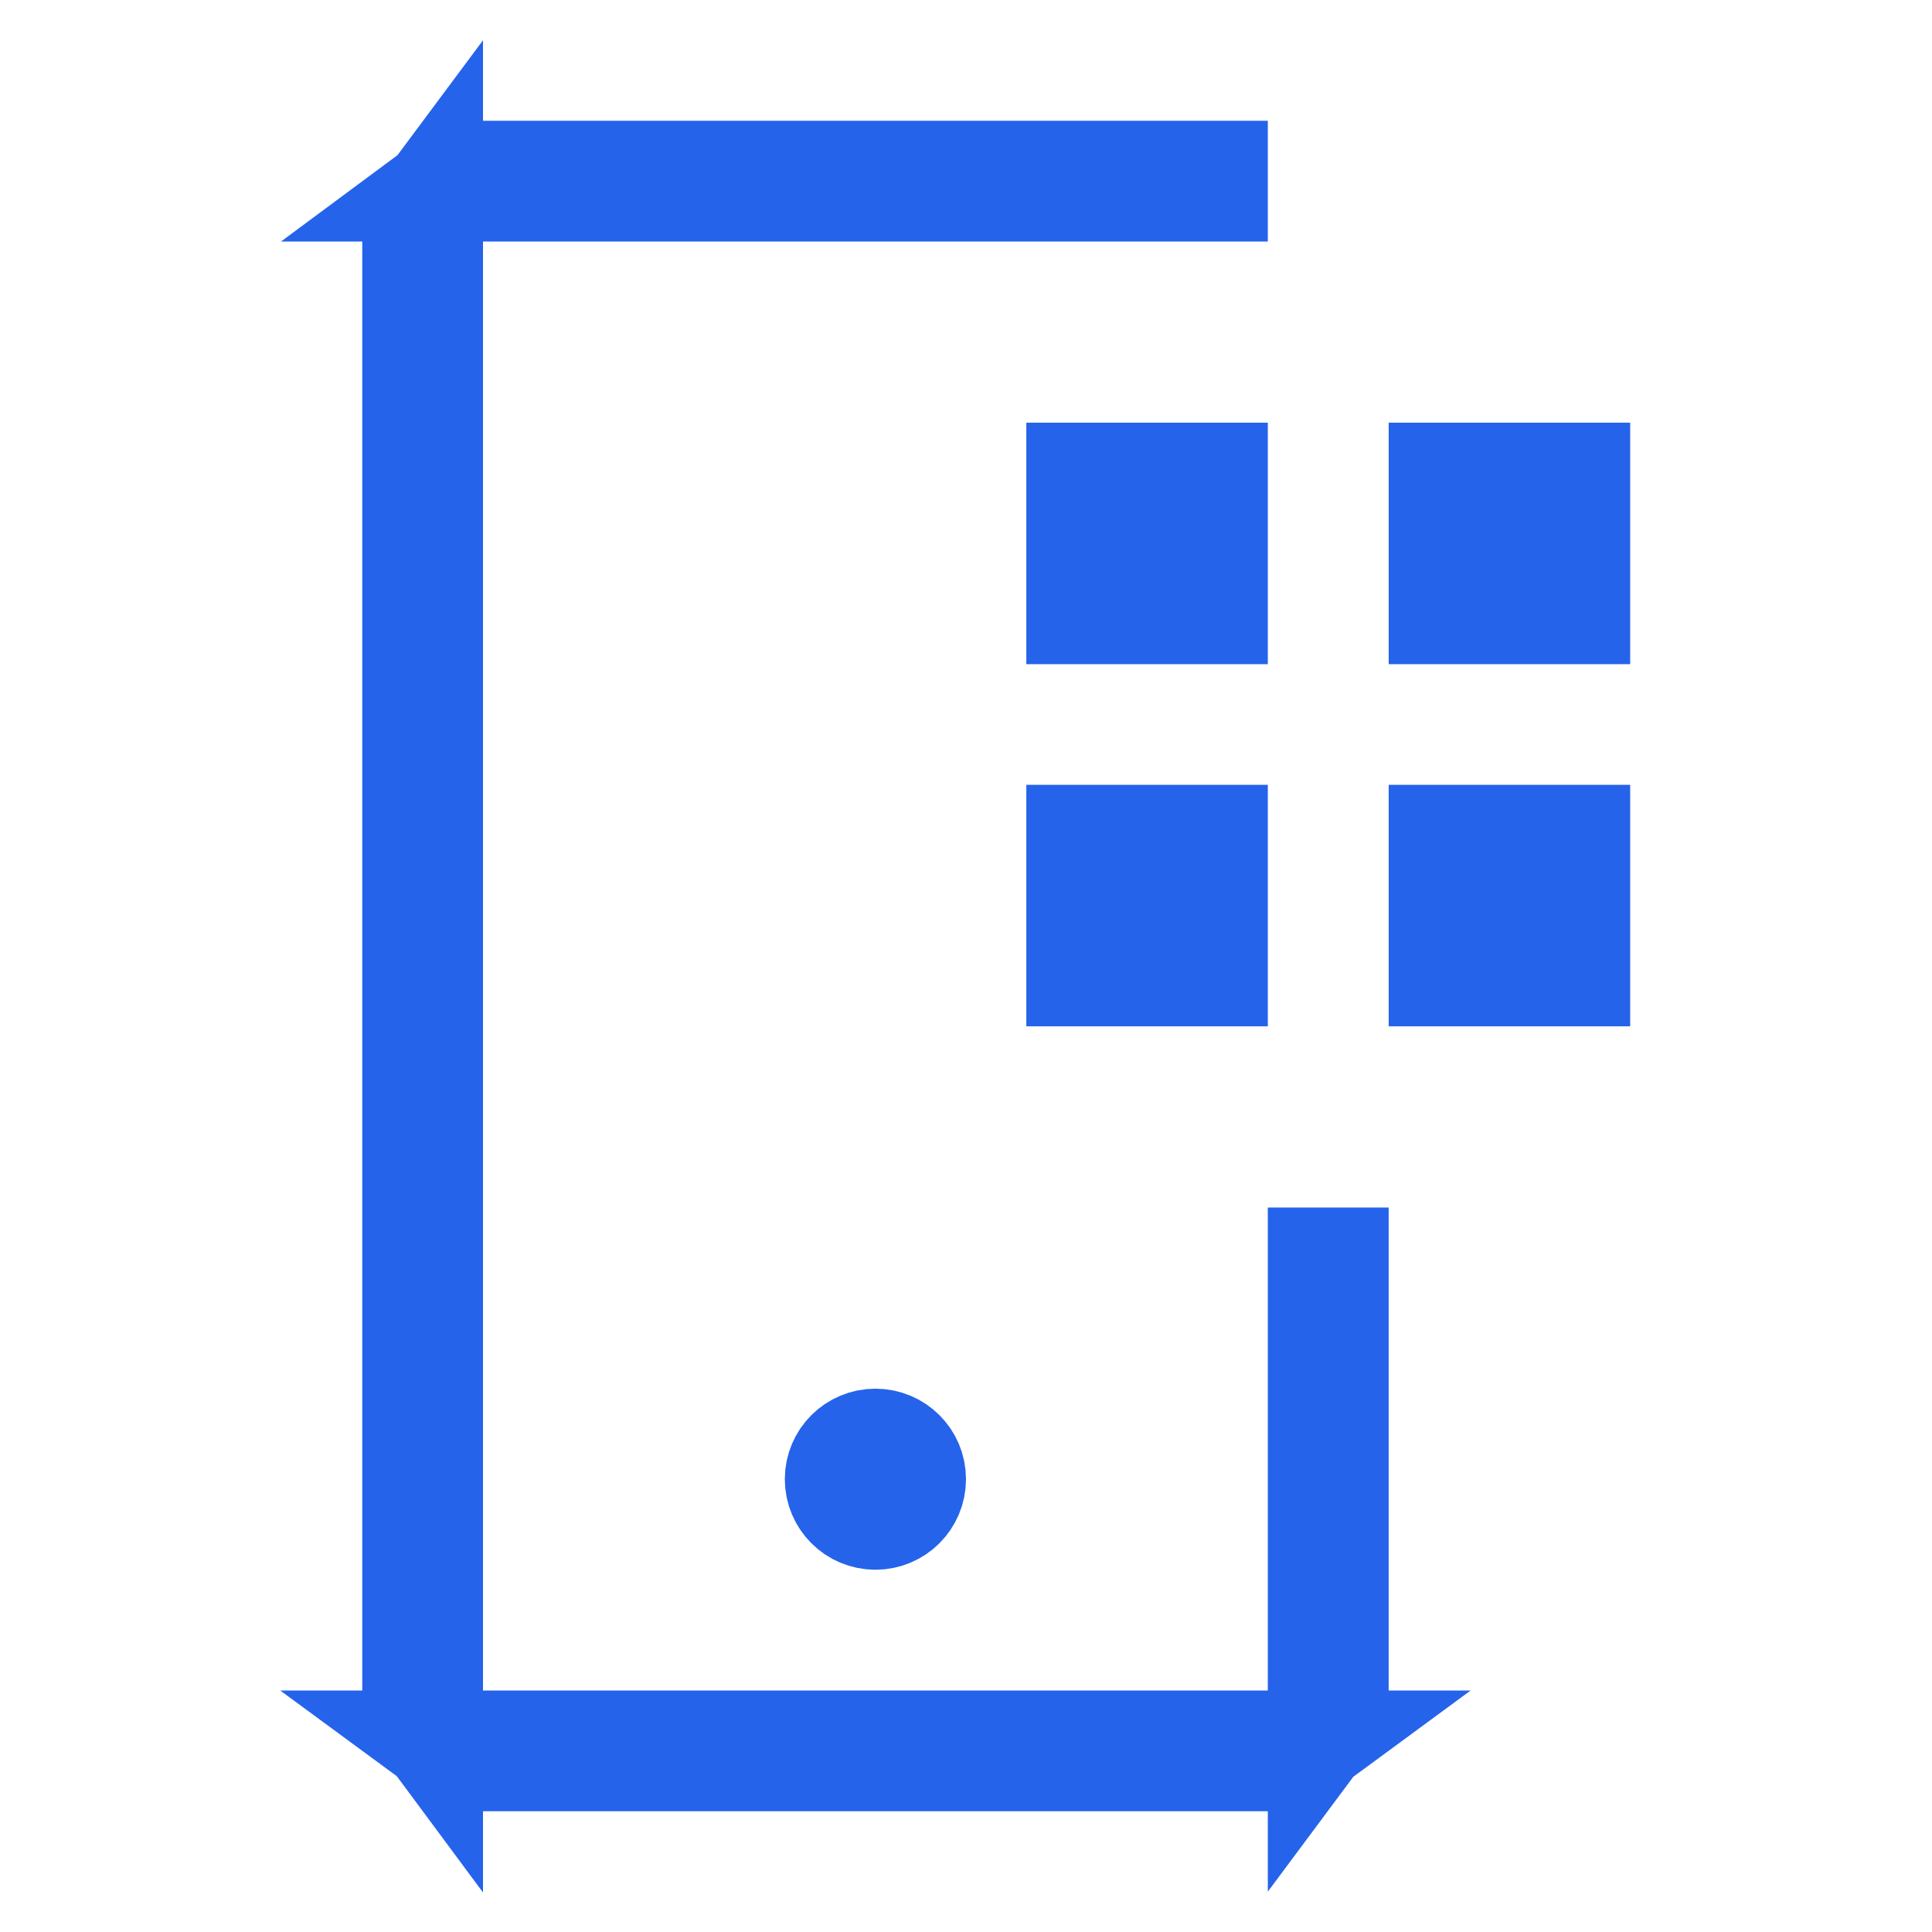
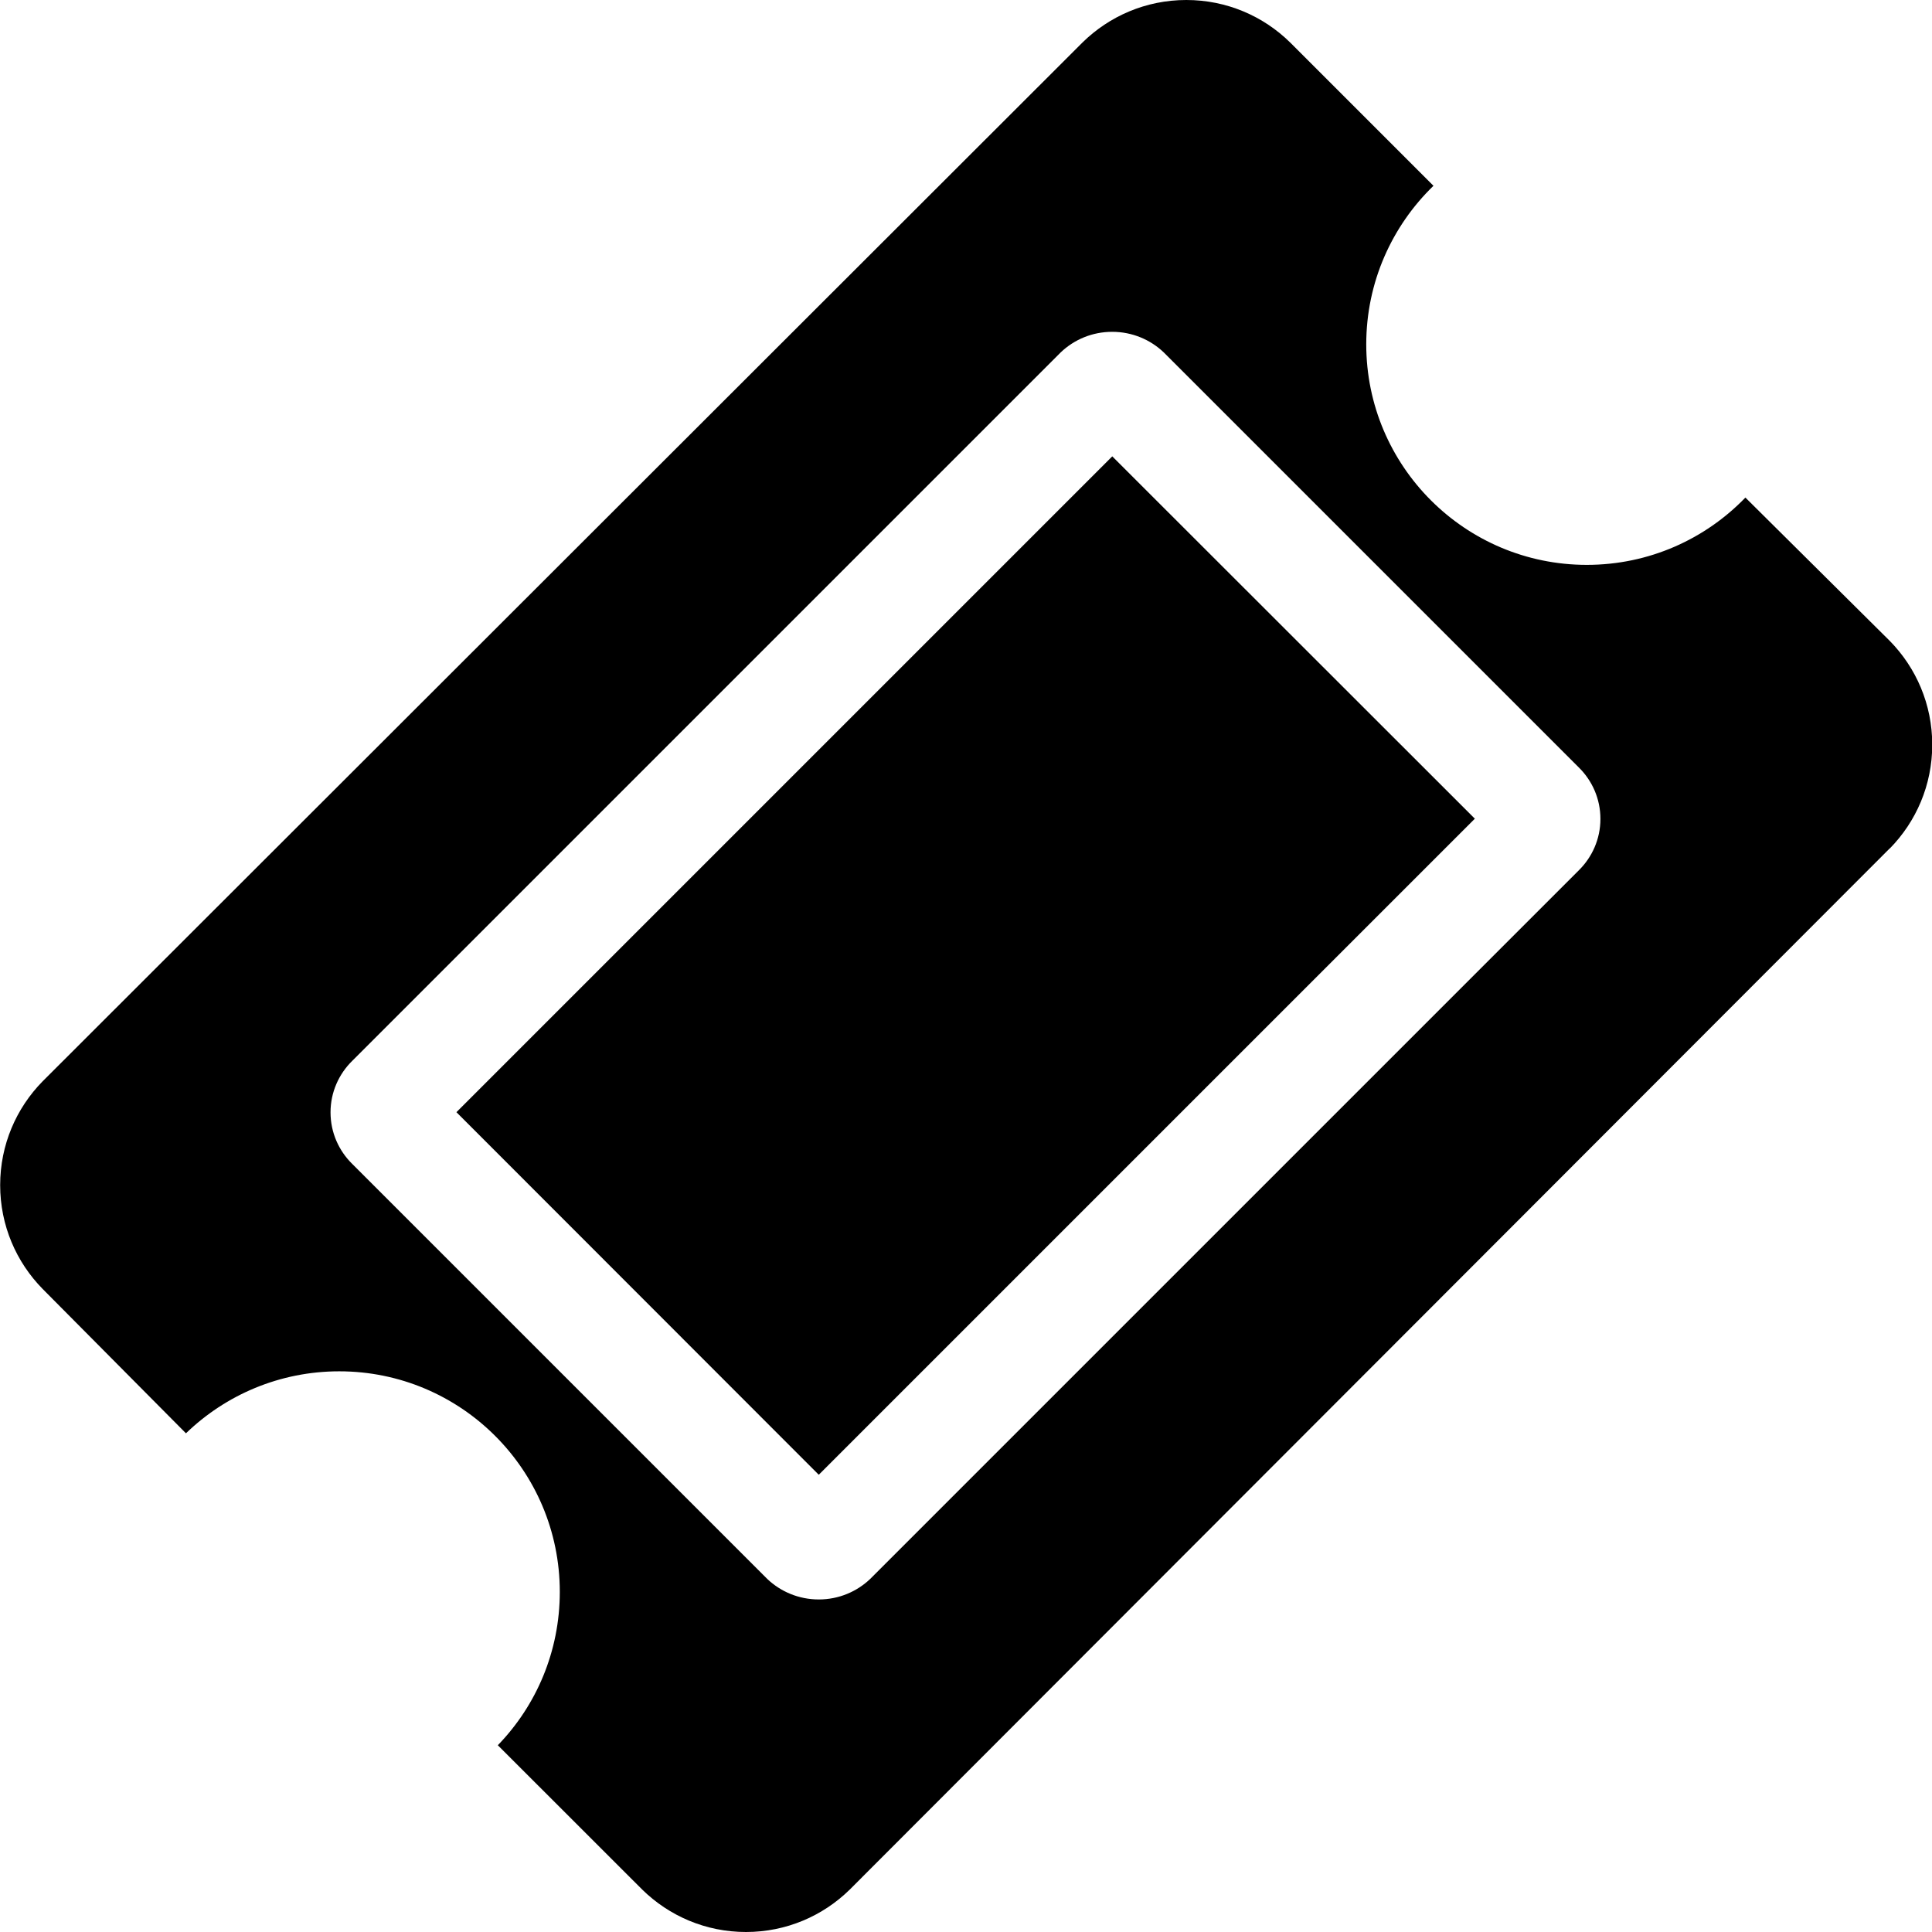
- <svg xmlns="http://www.w3.org/2000/svg" width="18" height="18" viewBox="0 0 18 18" fill="none">
-   <path d="M14.688 4.438V5.688H13.438V4.438H14.688Z" fill="#2563EB" stroke="#2563EB" />
-   <path d="M14.688 7.812V9.062H13.438V7.812H14.688Z" fill="#2563EB" stroke="#2563EB" />
-   <path d="M11.312 4.438V5.688H10.062V4.438H11.312Z" fill="#2563EB" stroke="#2563EB" />
-   <path d="M11.312 7.812V9.062H10.062V7.812H11.312Z" fill="#2563EB" stroke="#2563EB" />
-   <path d="M8.156 13.438C8.346 13.438 8.5 13.591 8.5 13.781C8.5 13.971 8.346 14.125 8.156 14.125C7.966 14.125 7.812 13.971 7.812 13.781C7.812 13.591 7.966 13.438 8.156 13.438Z" fill="#2563EB" stroke="#2563EB" />
-   <path d="M12.183 16.25C12.076 16.329 11.946 16.375 11.812 16.375H4.501C4.366 16.375 4.237 16.329 4.13 16.25H12.183ZM4 16.12C3.945 16.046 3.906 15.962 3.888 15.872L3.875 15.749V2.251C3.875 2.116 3.92 1.986 4 1.879V16.12ZM12.438 11.75V15.75C12.437 15.885 12.392 16.013 12.312 16.12V11.75H12.438ZM11.312 1.625V1.75H4.13C4.204 1.695 4.288 1.656 4.378 1.638L4.501 1.625H11.312Z" fill="#2563EB" stroke="#2563EB" />
+ <svg xmlns="http://www.w3.org/2000/svg" fill="#000000" width="800px" height="800px" viewBox="0 0 24 24">
+   <g id="SVGRepo_bgCarrier" stroke-width="0" />
+   <g id="SVGRepo_tracerCarrier" stroke-linecap="round" stroke-linejoin="round" />
+   <g id="SVGRepo_iconCarrier">
+     <path d="m13.817 5.669 4.504 4.501-8.15 8.15-4.501-4.504zm-3.006 13.944 8.8-8.8c.166-.163.27-.389.27-.64s-.103-.477-.269-.64l-5.156-5.156c-.166-.158-.392-.255-.64-.255s-.474.097-.64.256l-8.8 8.8c-.166.163-.27.389-.27.64s.103.477.269.64l5.156 5.156c.166.158.392.255.64.255s.474-.097.64-.256zm12.663-9.073-12.918 12.933c-.332.326-.787.527-1.289.527s-.957-.201-1.289-.527l-1.794-1.793c.477-.492.77-1.164.77-1.905 0-1.513-1.227-2.74-2.74-2.74-.74 0-1.412.294-1.905.771l.001-.001-1.781-1.794c-.326-.332-.527-.787-.527-1.289s.201-.957.527-1.289l12.919-12.906c.332-.326.787-.527 1.289-.527s.957.201 1.289.527l1.781 1.781c-.515.499-.835 1.197-.835 1.969 0 1.513 1.227 2.74 2.74 2.74.773 0 1.471-.32 1.969-.835l.001-.001 1.794 1.781c.326.332.527.787.527 1.289s-.201.957-.527 1.289z" />
+   </g>
</svg>
